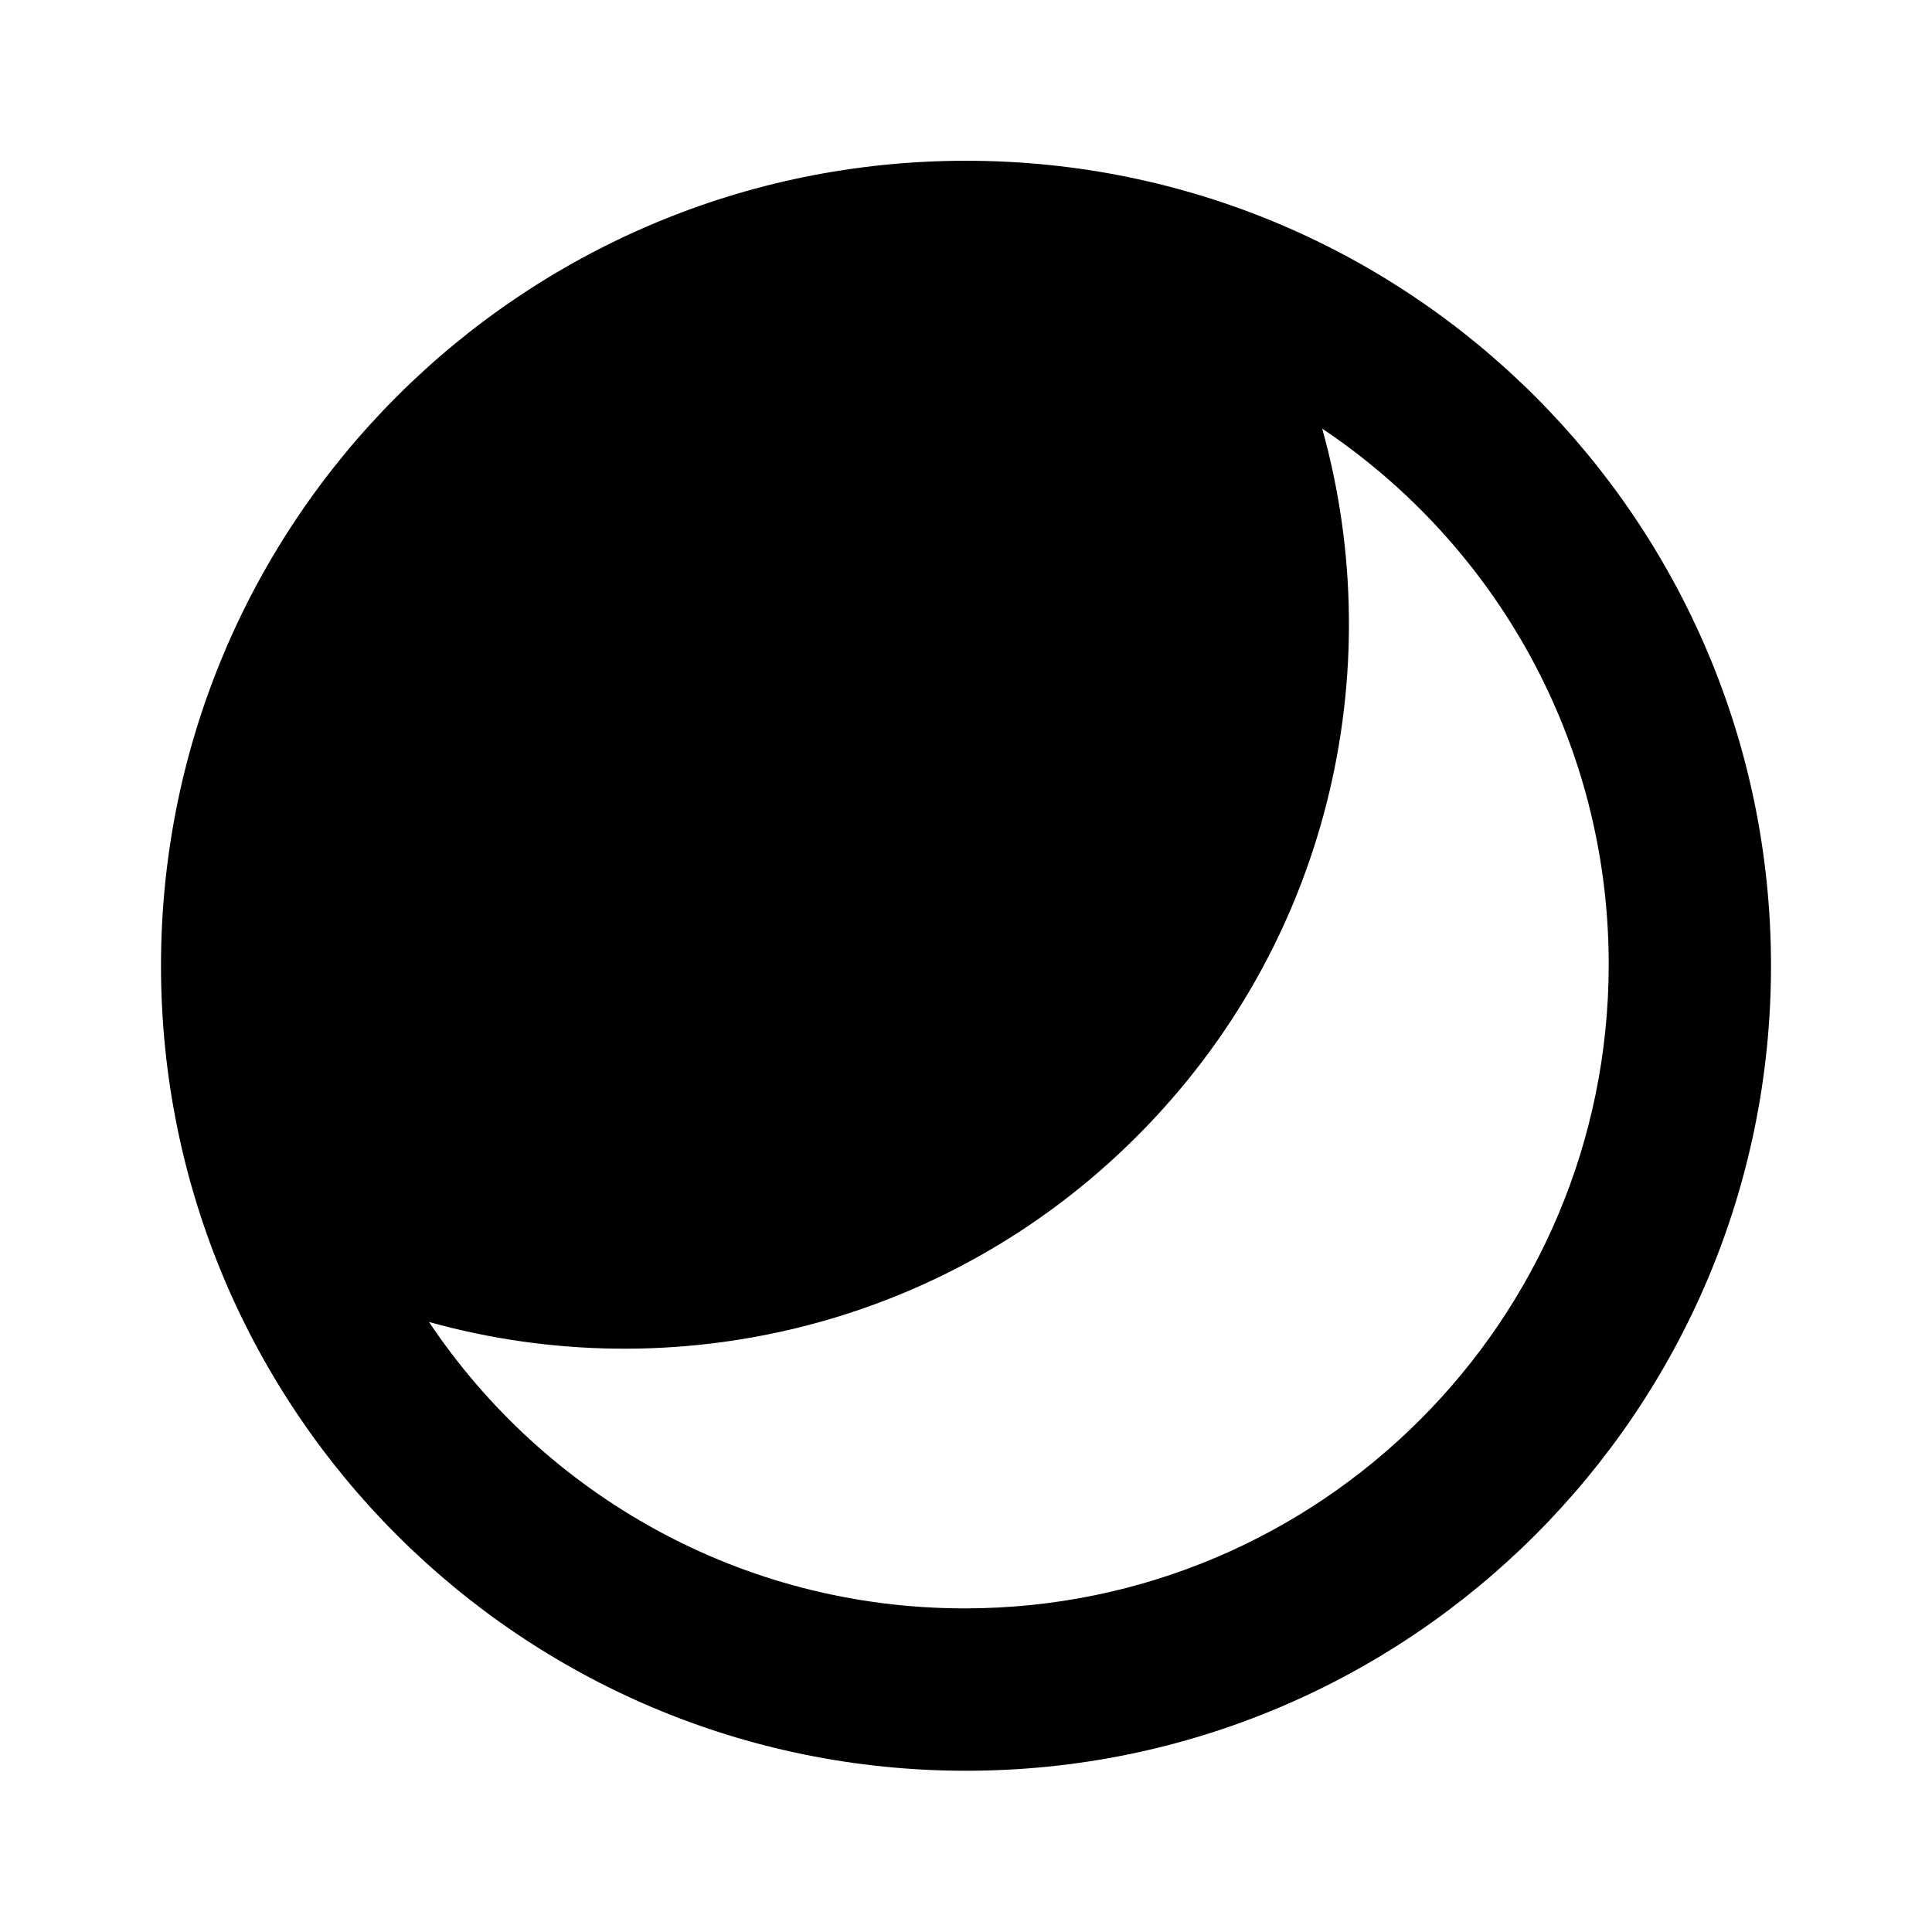
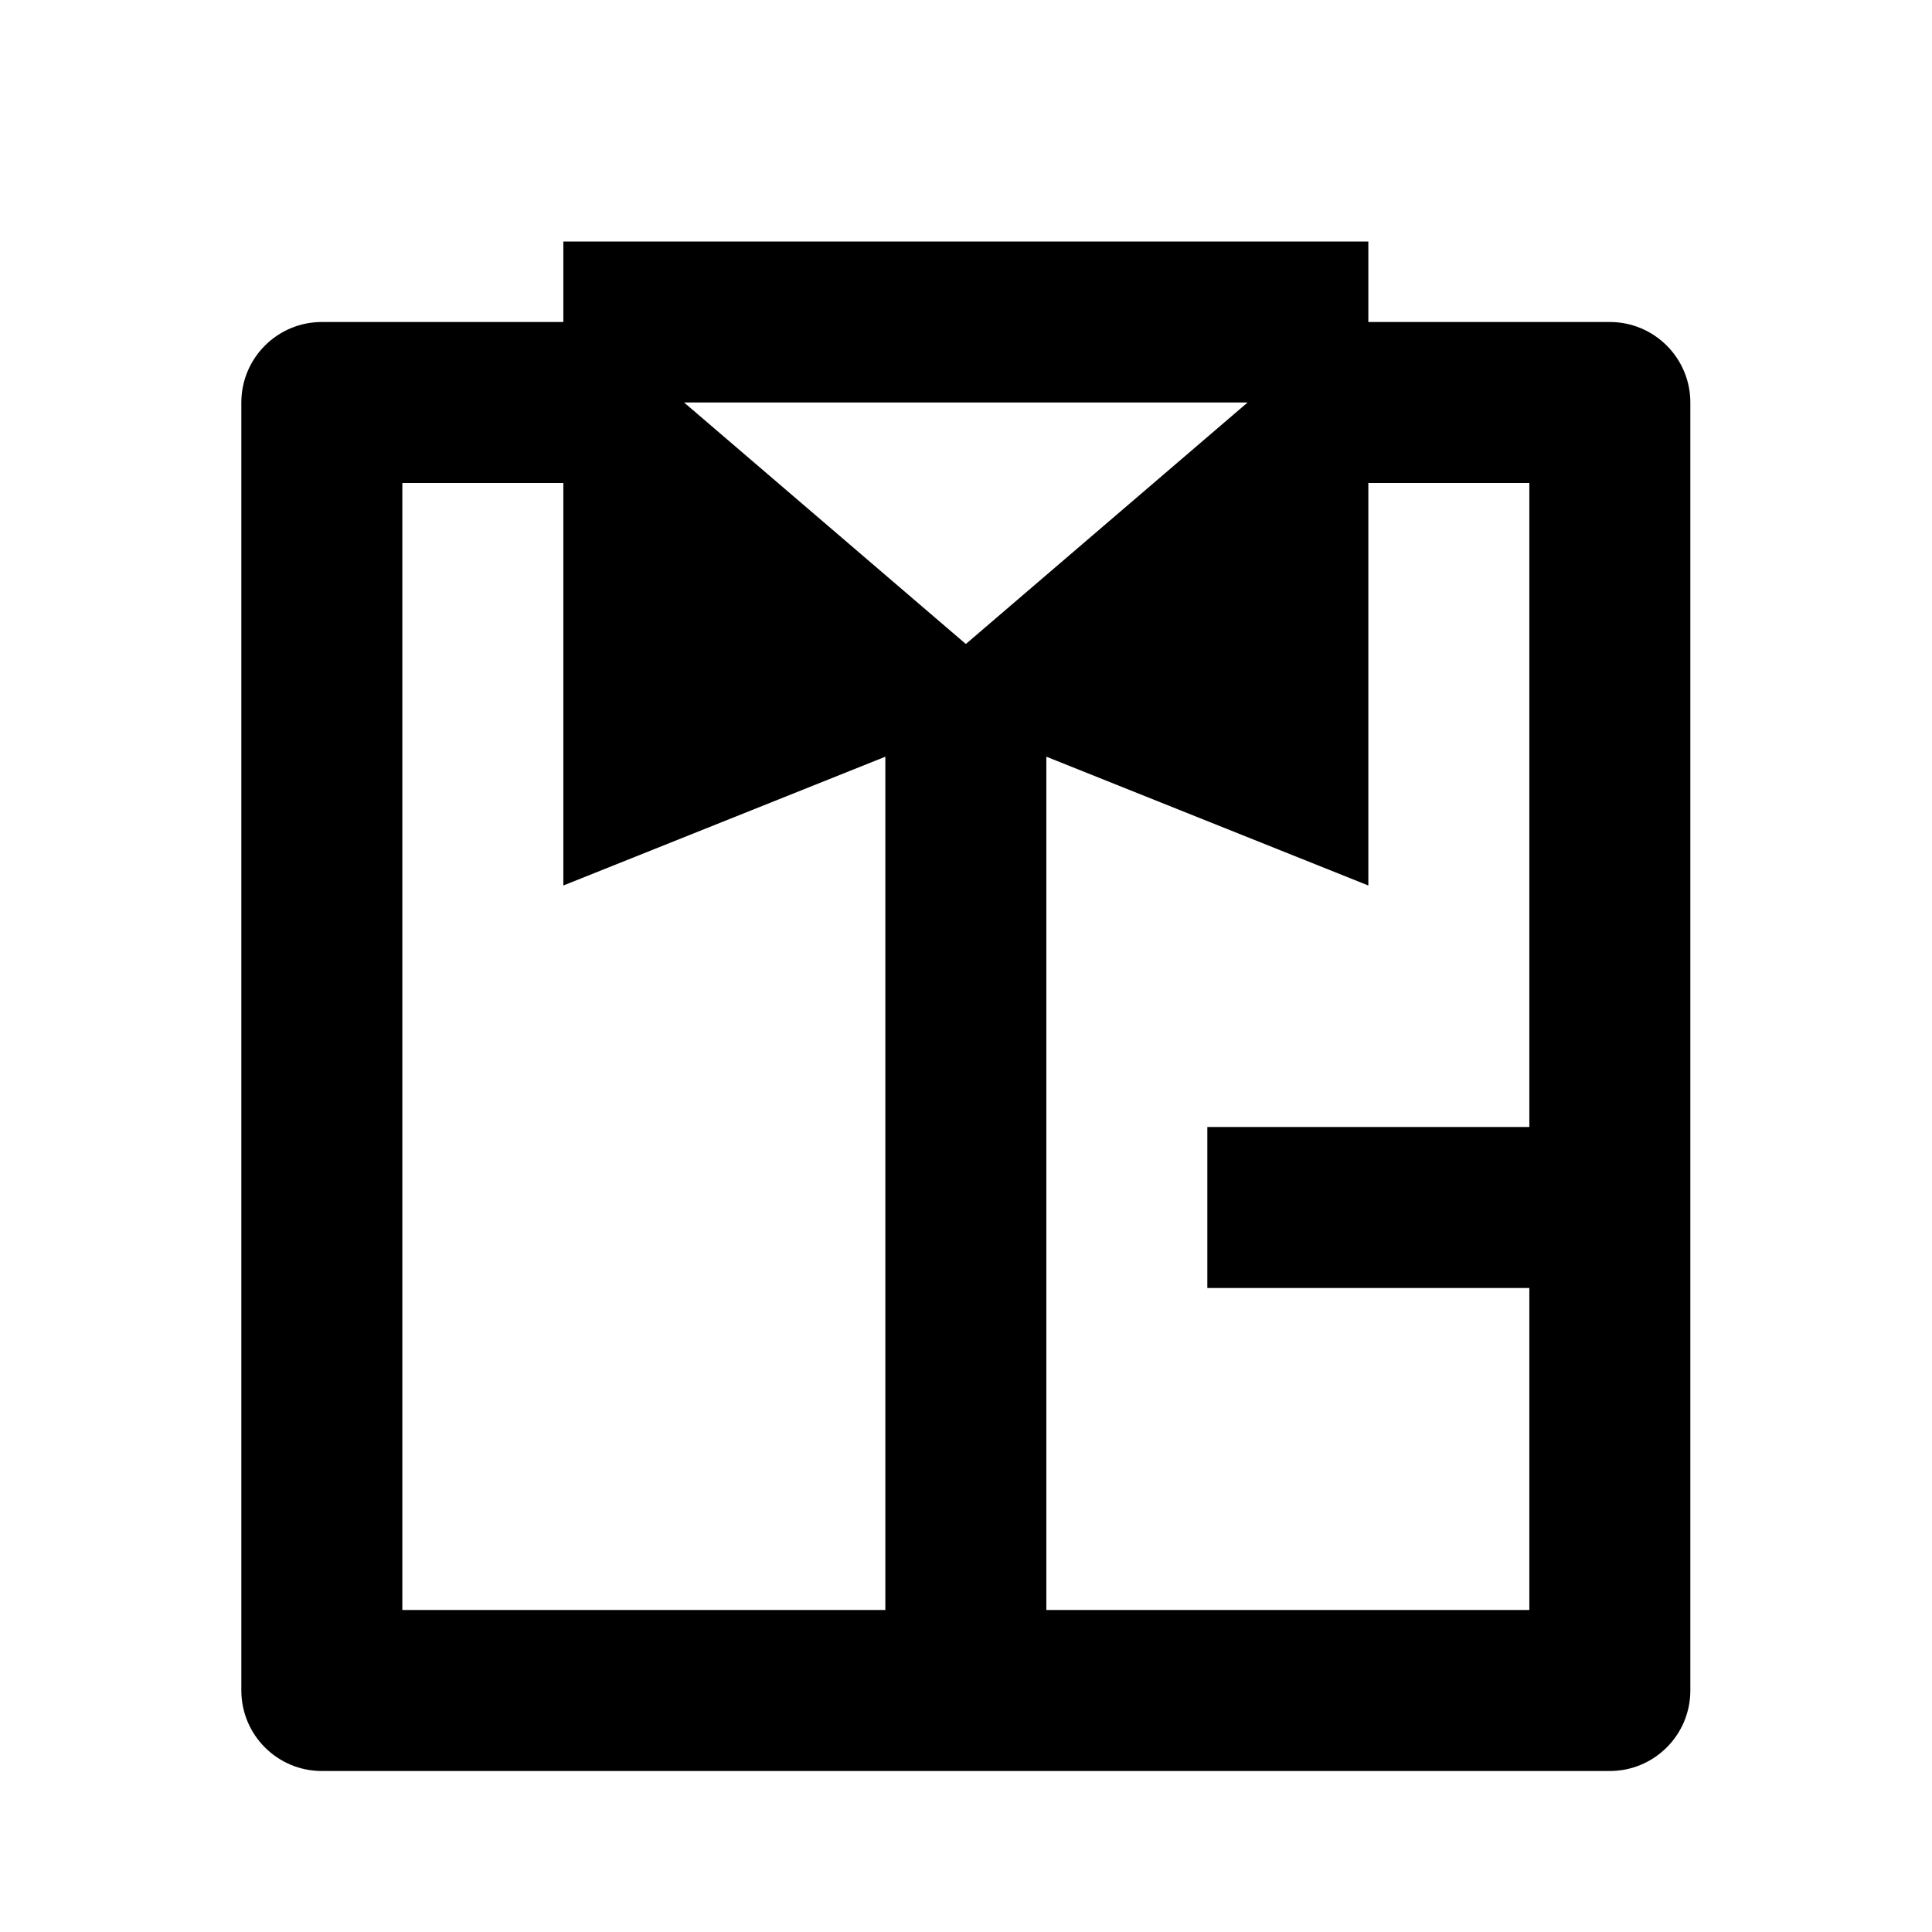
<svg xmlns="http://www.w3.org/2000/svg" viewBox="0 0 24 24" fill="currentColor">
-   <path d="M12 21.997C6.477 21.997 2 17.52 2 11.997C2 6.474 6.477 1.997 12 1.997C17.523 1.997 22 6.474 22 11.997C22 17.52 17.523 21.997 12 21.997ZM5.329 16.422C6.764 18.567 9.209 19.98 11.984 19.98C16.402 19.98 19.984 16.398 19.984 11.98C19.984 9.205 18.571 6.76 16.425 5.325C17.27 8.353 16.503 11.737 14.121 14.118C11.74 16.499 8.357 17.267 5.329 16.422Z" />
+   <path d="M12.998 20H18.998V16H14.998V14H18.998V6H16.998V11L12.998 9.4V20ZM10.998 20V9.4L6.998 11V6H4.998V20H10.998ZM6.998 4V3H16.998V4H19.998C20.55 4 20.998 4.448 20.998 5V21C20.998 21.552 20.55 22 19.998 22H3.998C3.446 22 2.998 21.552 2.998 21V5C2.998 4.448 3.446 4 3.998 4H6.998ZM11.998 8L15.498 5H8.498L11.998 8Z" />
</svg>
